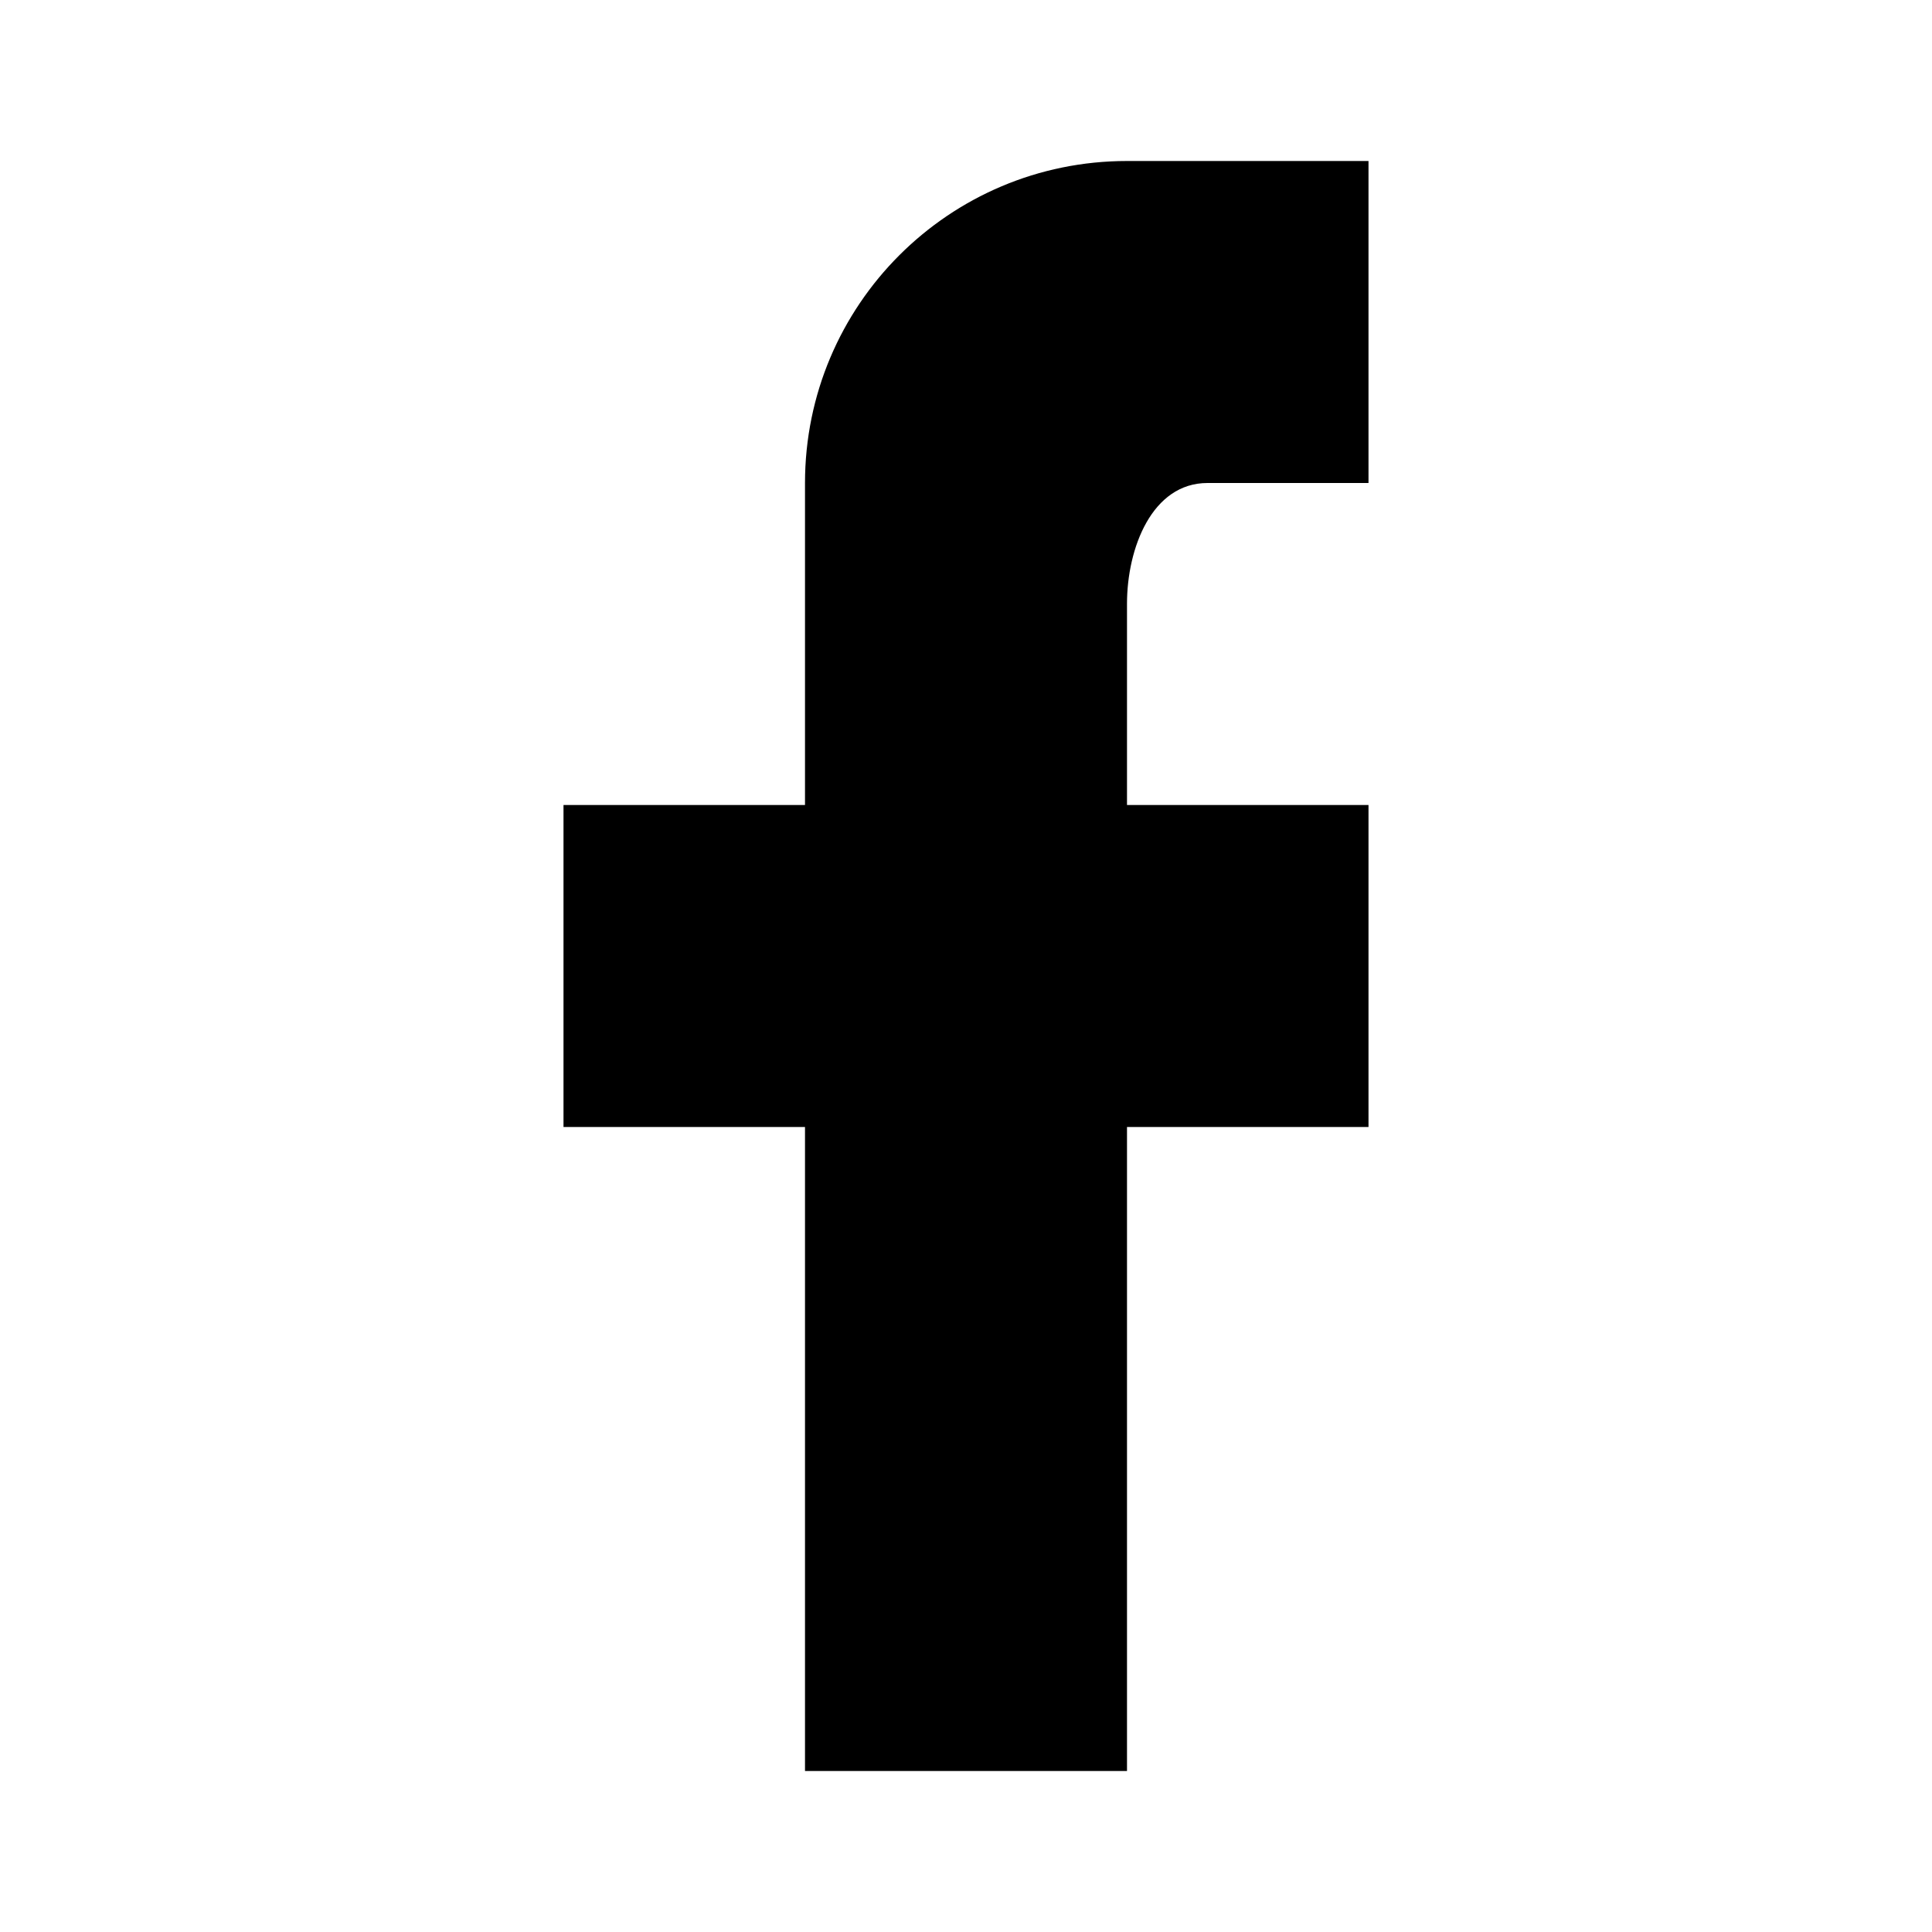
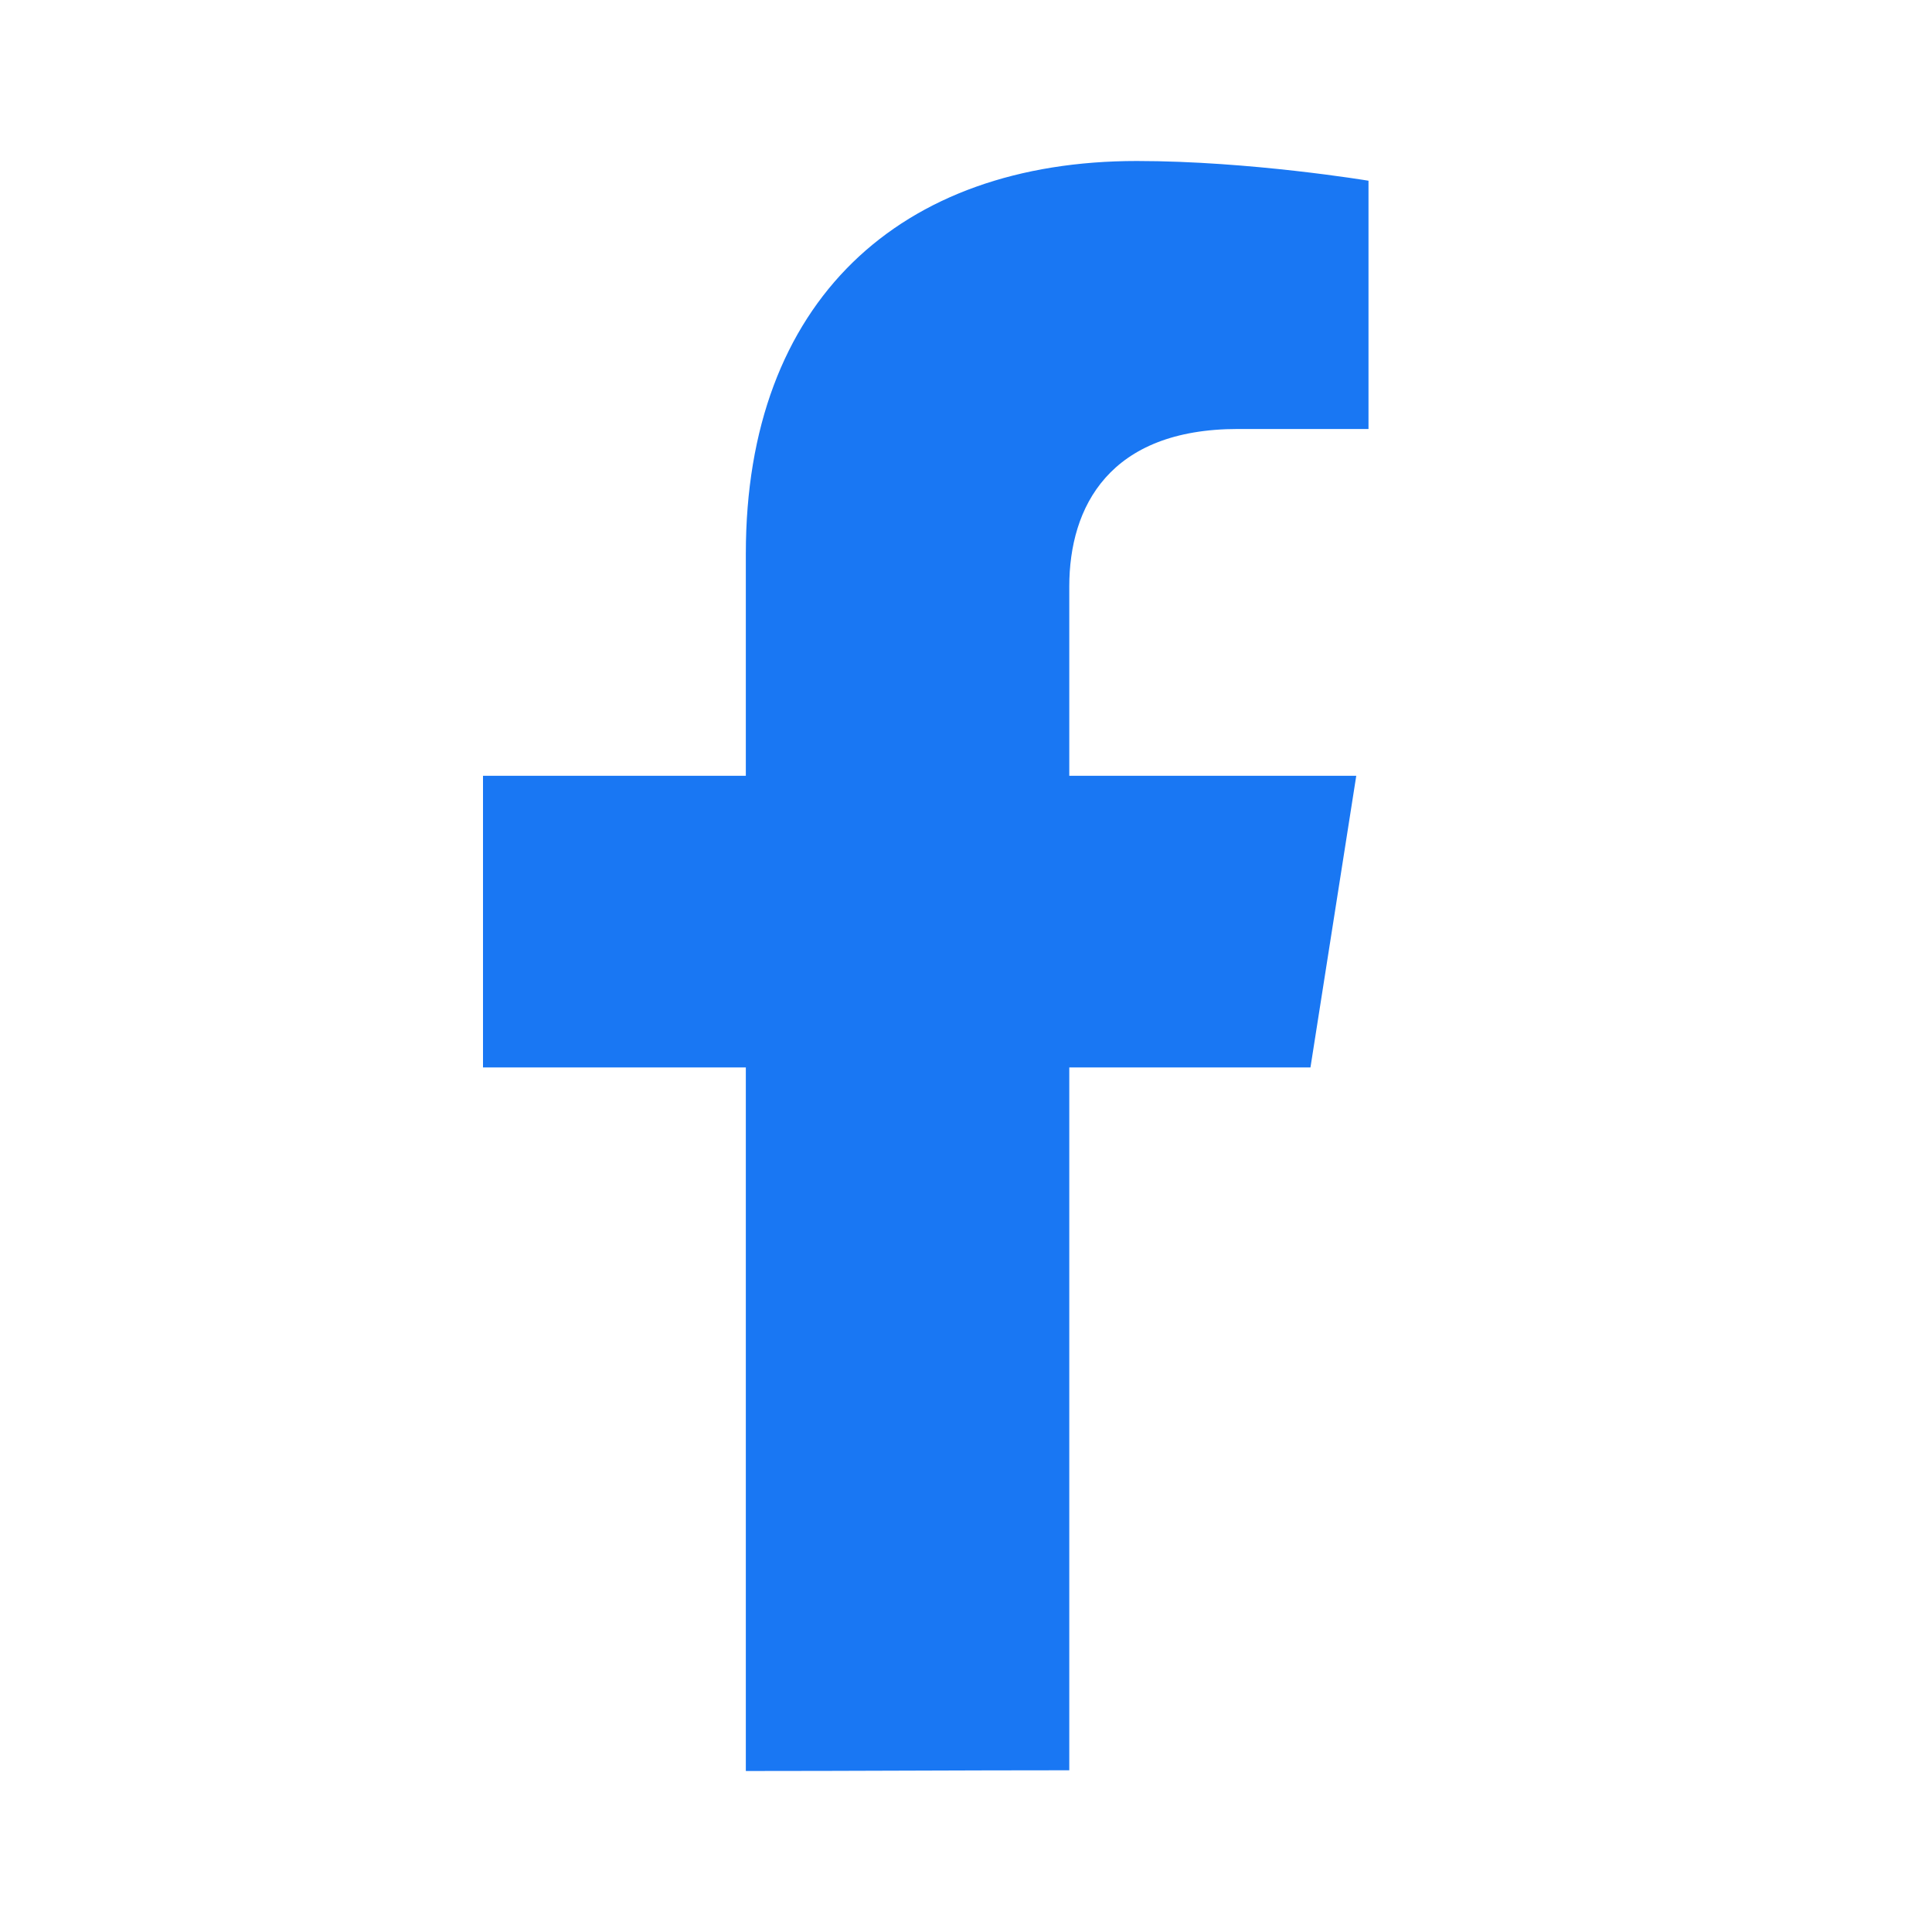
- <svg xmlns="http://www.w3.org/2000/svg" height="24" version="1.1" viewBox="0 0 24 24" width="24">
-   <path d="M17,2V2H17V6H15C14.31,6 14,6.81 14,7.5V10H14L17,10V14H14V22H10V14H7V10H10V6C10,3.79 11.79,2 14,2H17Z" />
+ <svg xmlns="http://www.w3.org/2000/svg" width="24" height="24" viewBox="0 0 24 24" fill="none">
+   <path fill-rule="evenodd" clip-rule="evenodd" d="M13.283 21.991V13.26H16.279L16.848 9.637H13.283V7.286C13.283 6.294 13.782 5.329 15.378 5.329H17V2.245C17 2.245 15.528 2 14.122 2C11.185 2 9.265 3.736 9.265 6.876V9.637H6V13.26H9.265V22C10.631 22 11.917 21.991 13.283 21.991Z" fill="#1977F3" />
</svg>
